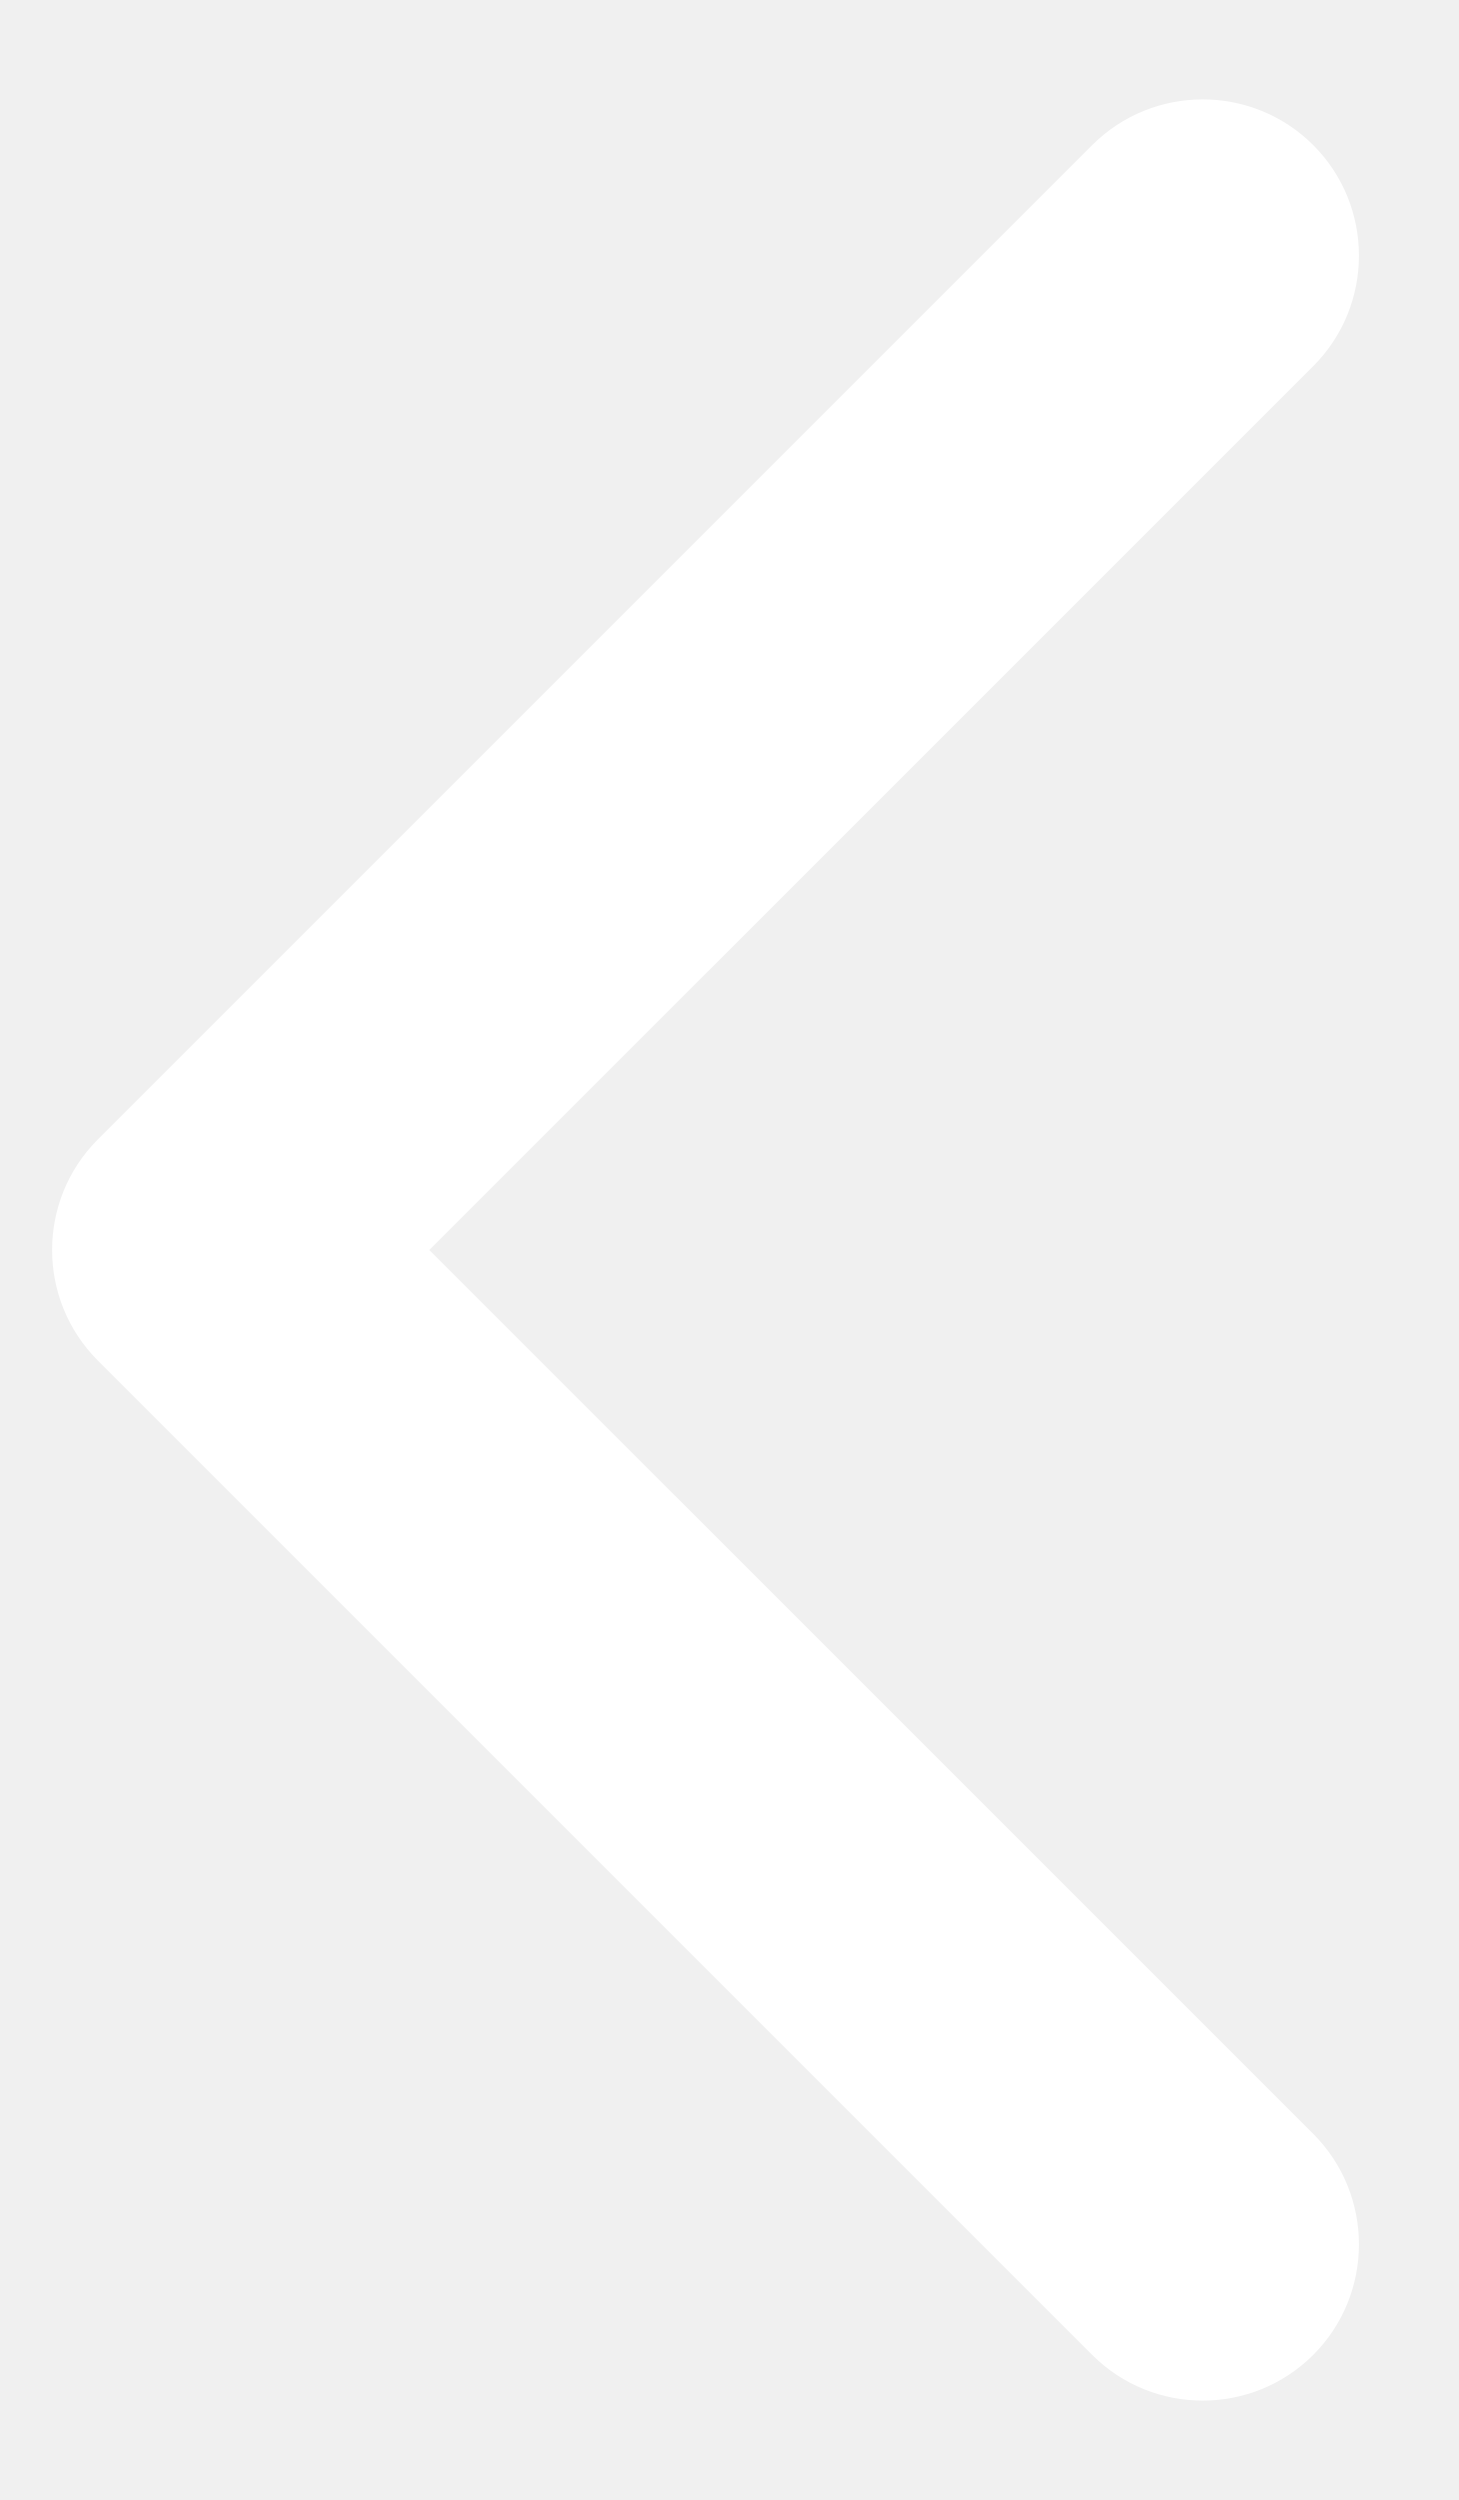
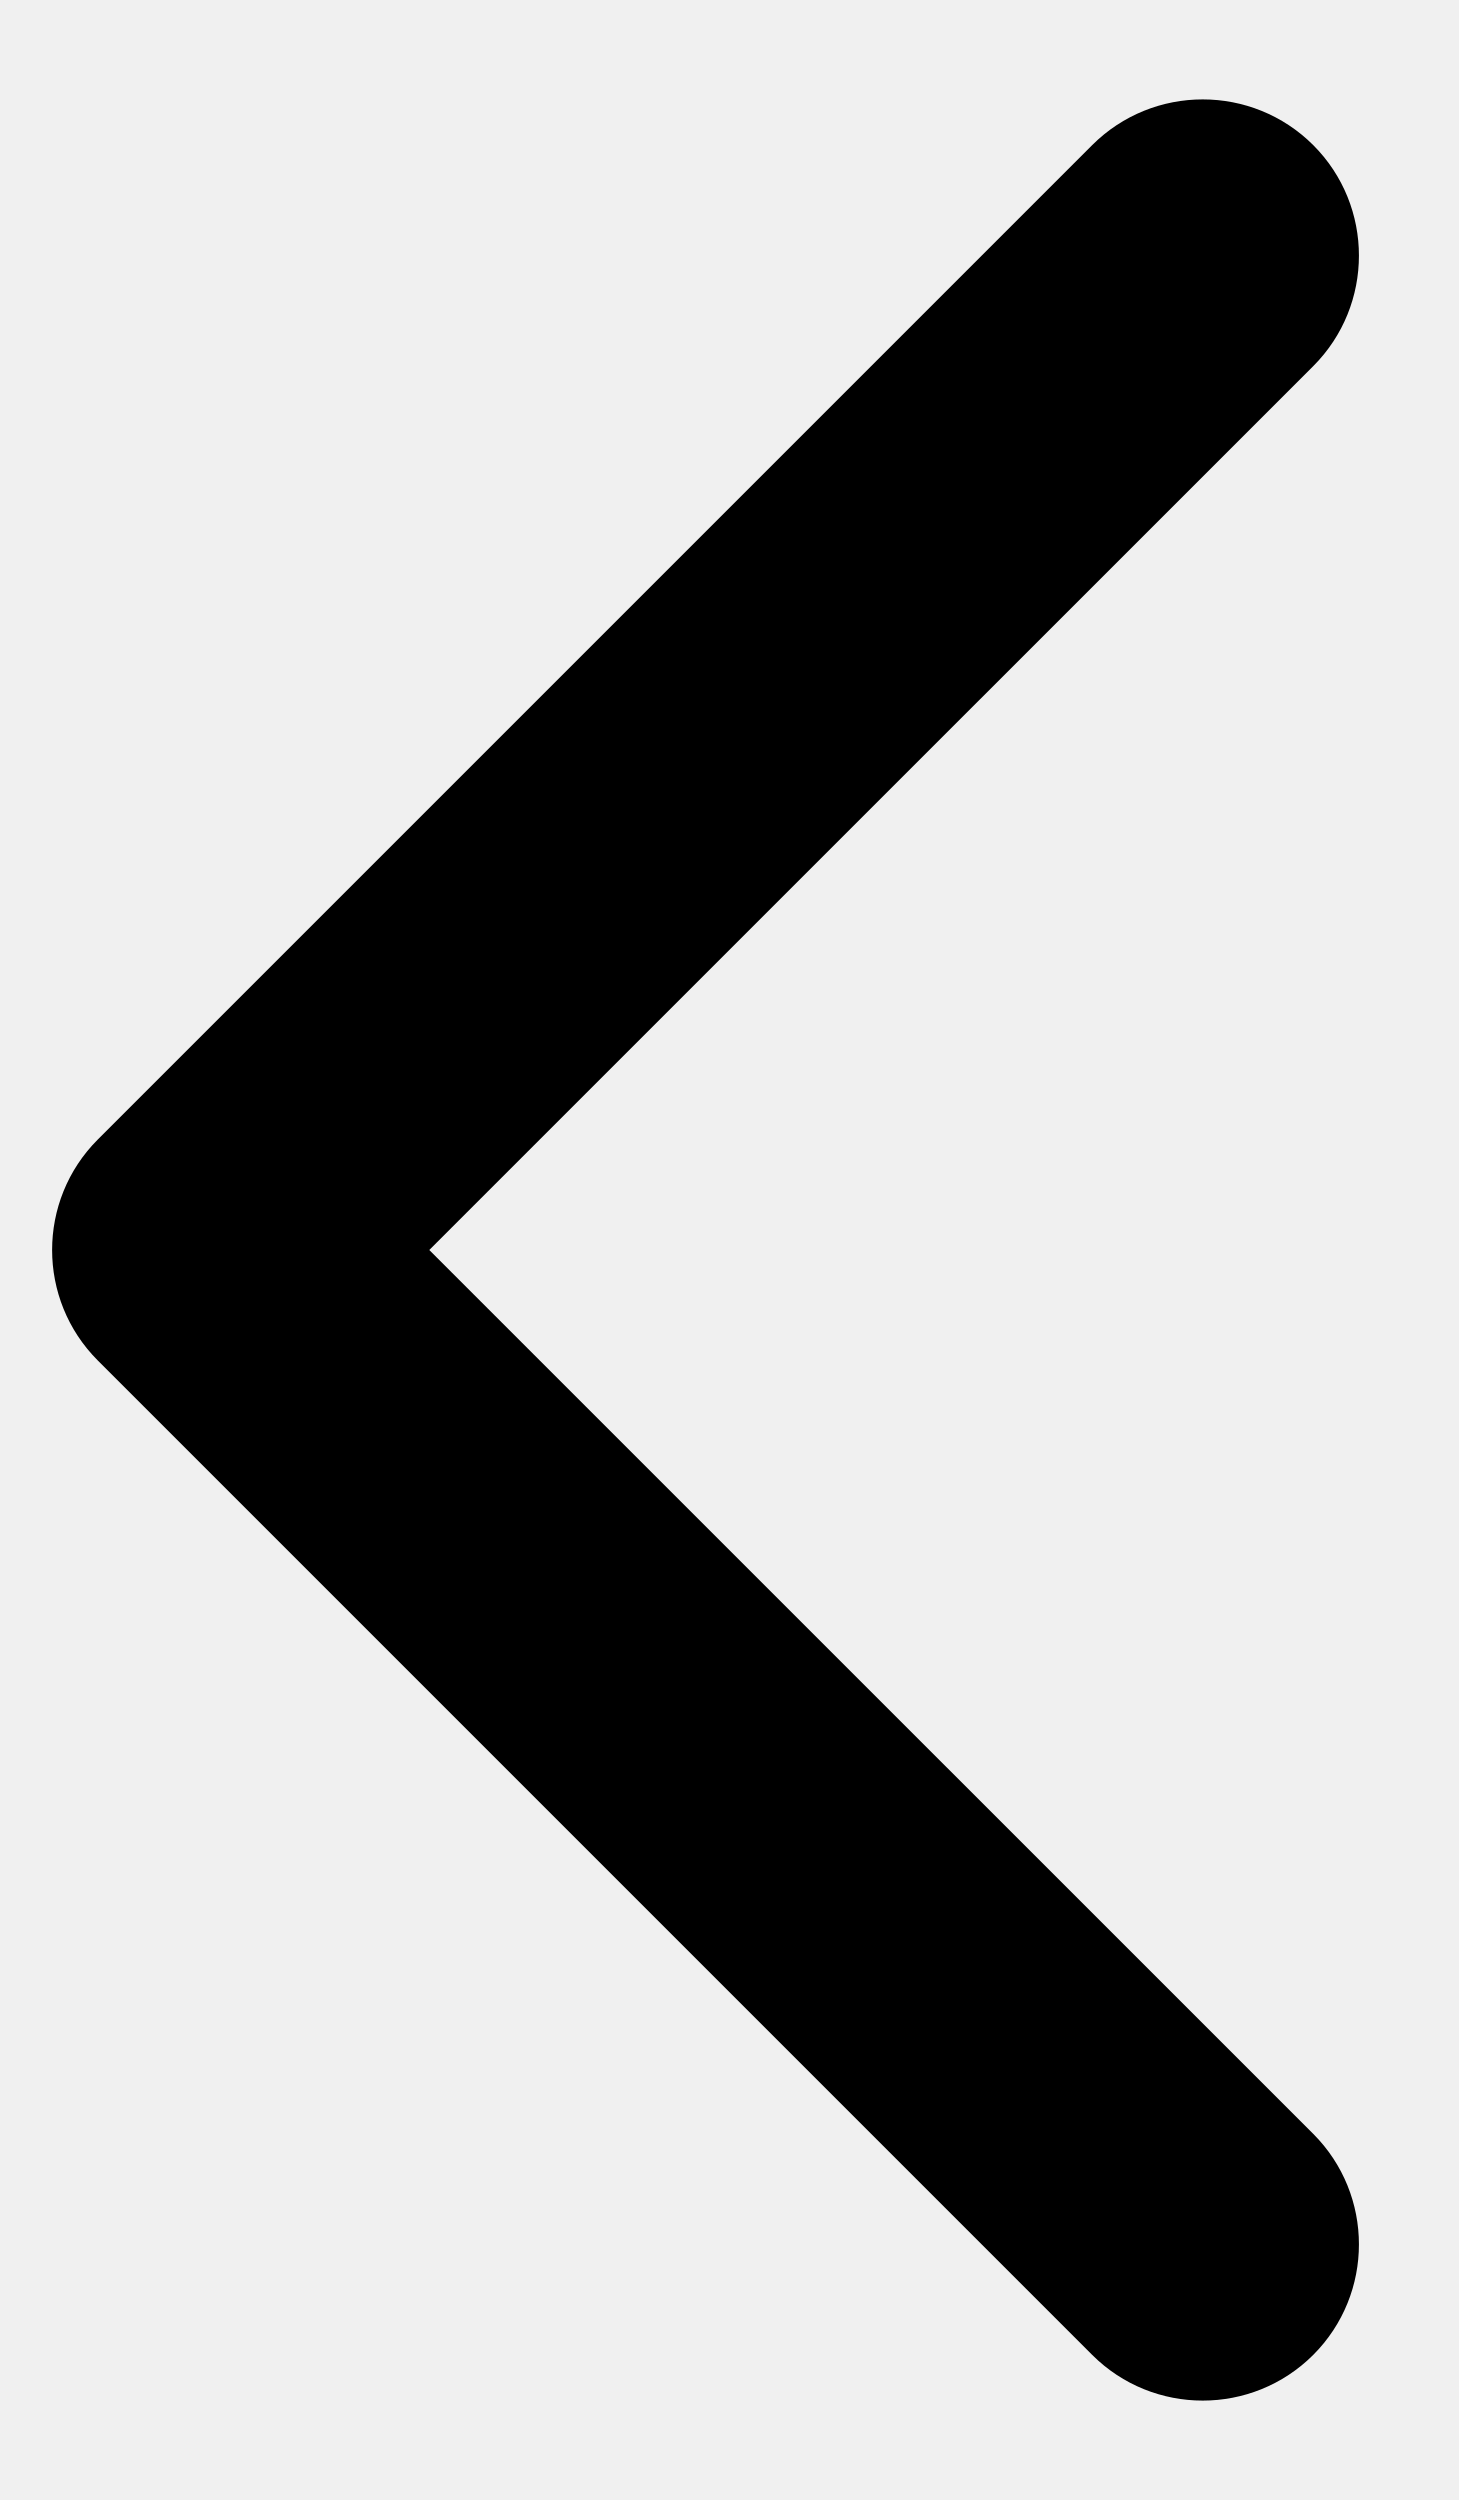
<svg xmlns="http://www.w3.org/2000/svg" width="14" height="24" viewBox="0 0 14 24" fill="none">
-   <path d="M0.939 13.061C0.354 12.475 0.354 11.525 0.939 10.939L10.485 1.393C11.071 0.808 12.021 0.808 12.607 1.393C13.192 1.979 13.192 2.929 12.607 3.515L4.121 12L12.607 20.485C13.192 21.071 13.192 22.021 12.607 22.607C12.021 23.192 11.071 23.192 10.485 22.607L0.939 13.061ZM2.5 13.5H2V10.5H2.5V13.5Z" fill="white" />
+   <path d="M0.939 13.061C0.354 12.475 0.354 11.525 0.939 10.939L10.485 1.393C11.071 0.808 12.021 0.808 12.607 1.393C13.192 1.979 13.192 2.929 12.607 3.515L4.121 12L12.607 20.485C13.192 21.071 13.192 22.021 12.607 22.607C12.021 23.192 11.071 23.192 10.485 22.607L0.939 13.061ZM2.5 13.5H2V10.5H2.5V13.5Z" fill="currentColor" />
</svg>
